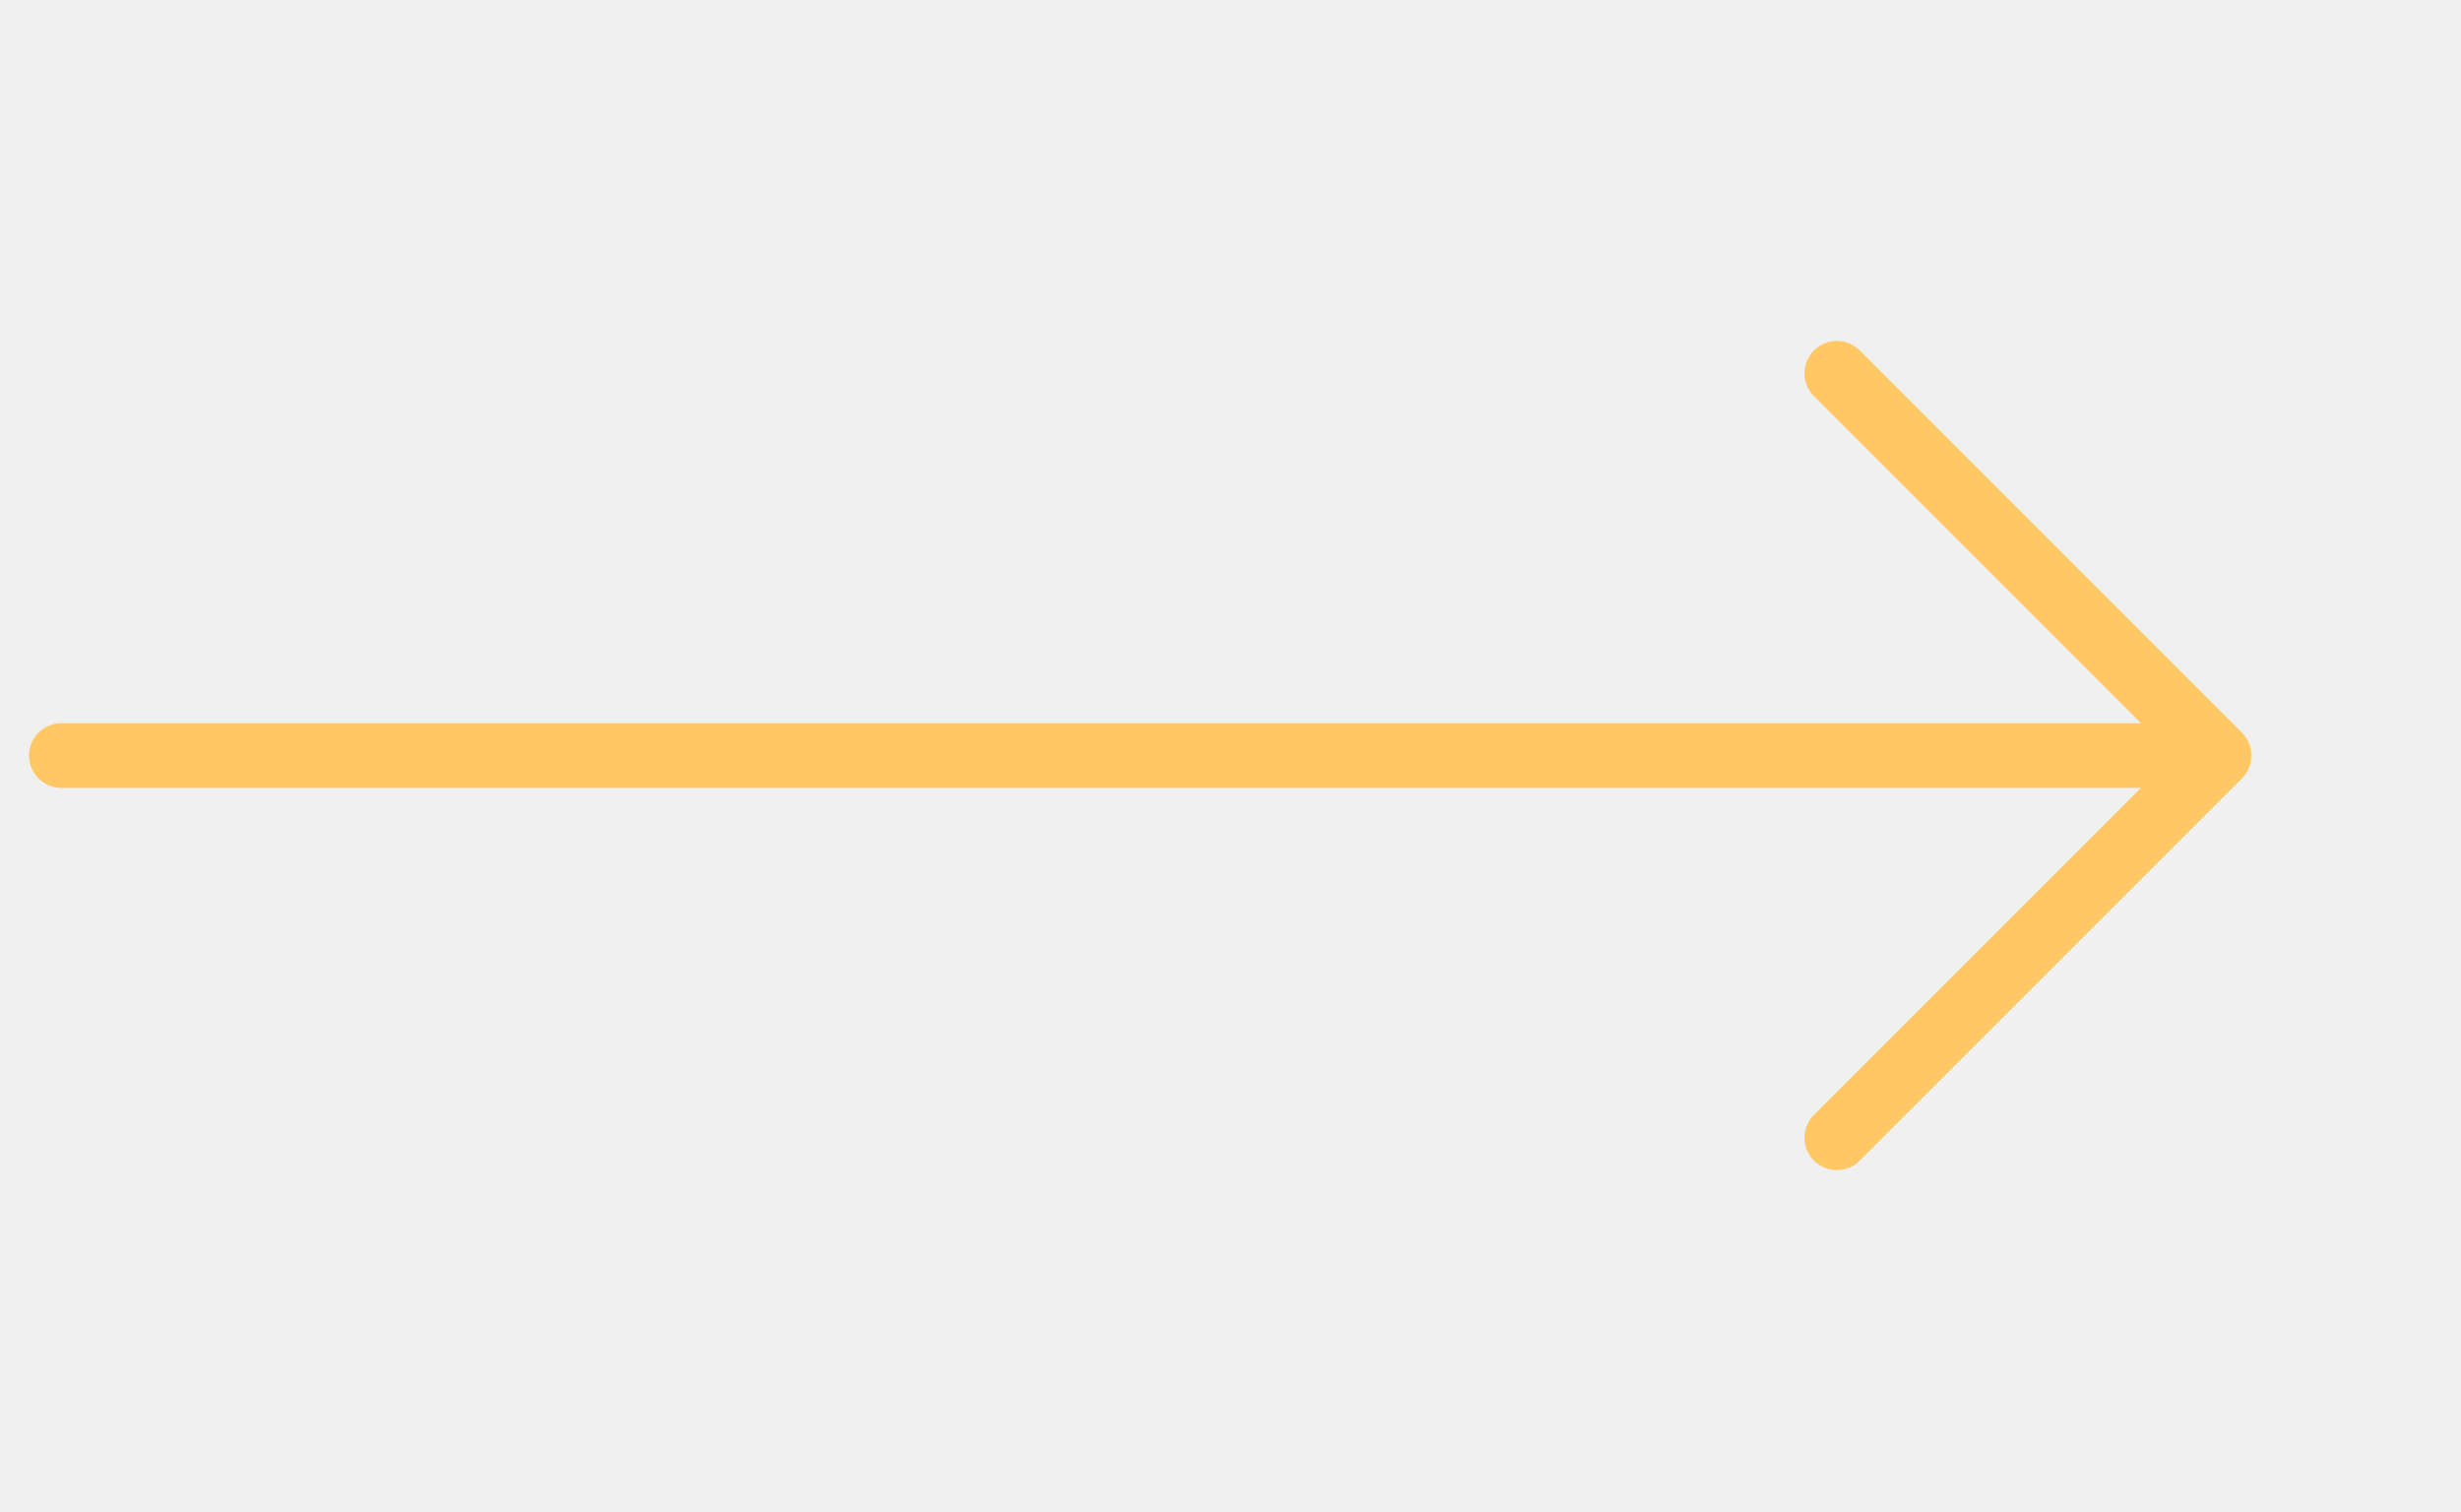
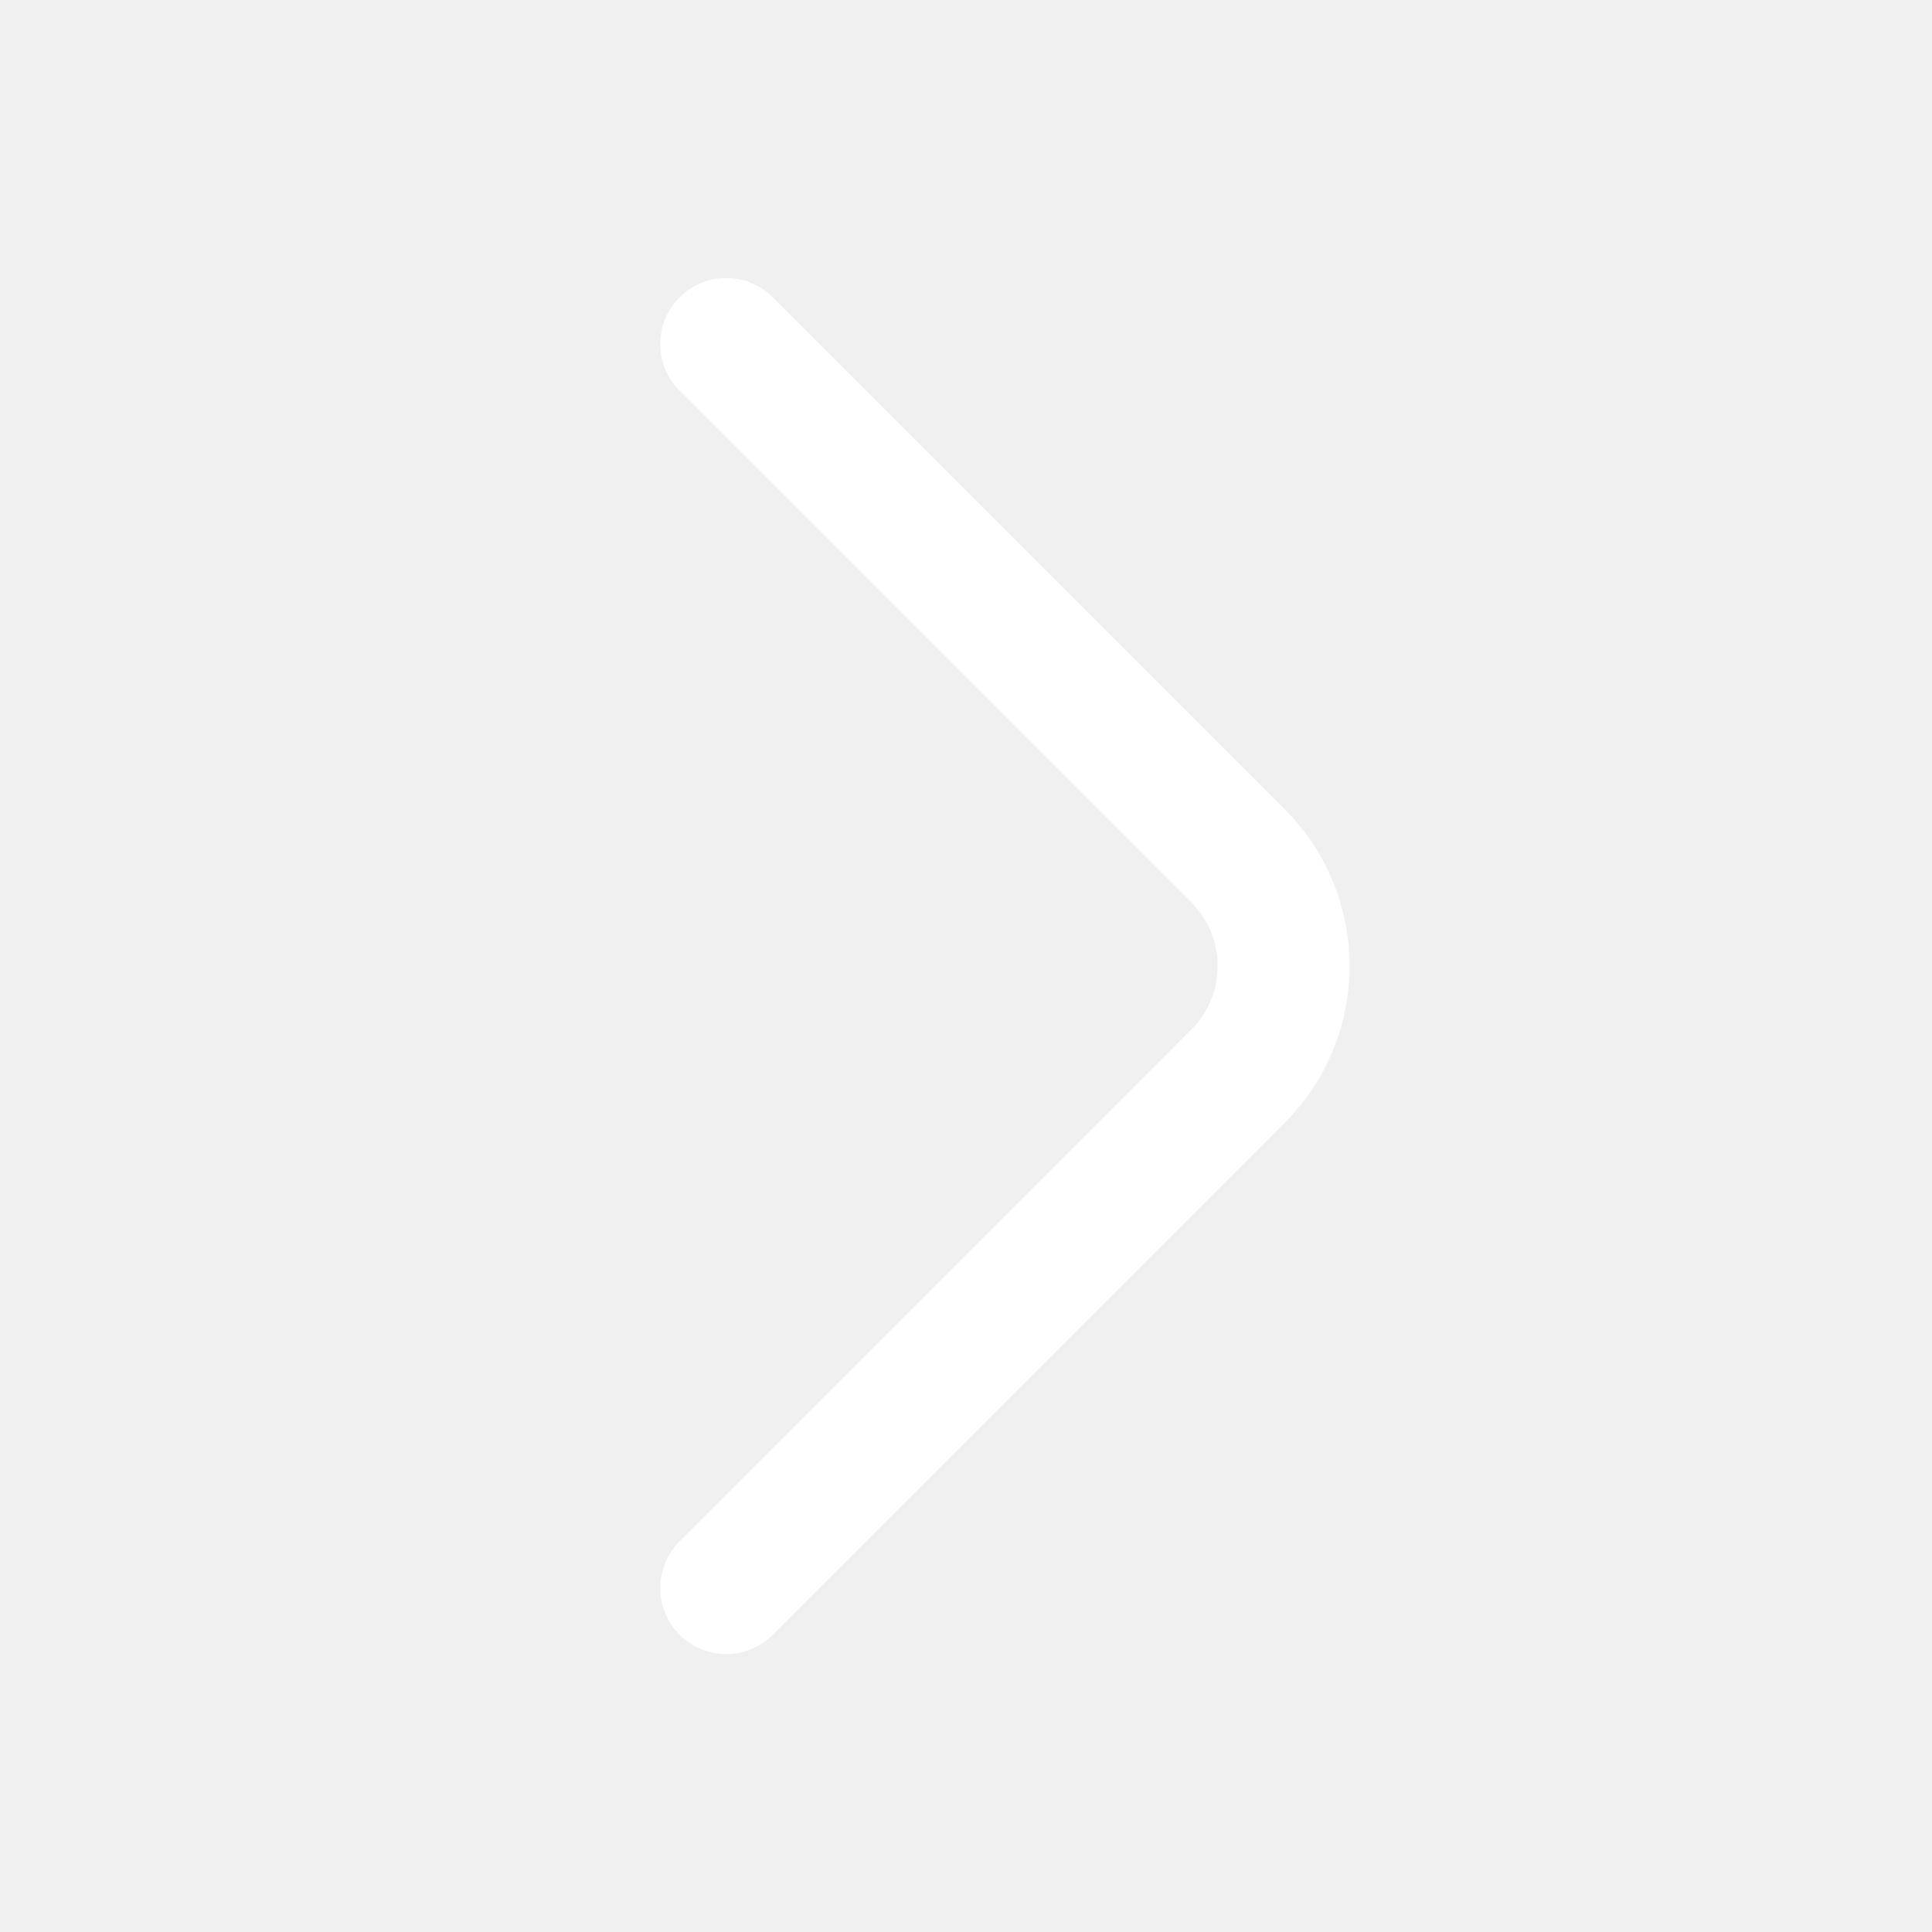
- <svg xmlns="http://www.w3.org/2000/svg" width="57" height="35" viewBox="0 0 57 35" fill="none">
-   <g id="vuesax/linear/arrow-right">
-     <g id="vuesax/linear/arrow-right_2">
-       <g id="arrow-right">
-         <path id="Vector" d="M42.544 8.648L51.396 17.5L42.544 26.352" stroke="#FFC865" stroke-width="1.5" stroke-miterlimit="10" stroke-linecap="round" stroke-linejoin="round" />
-         <path id="Vector_2" d="M1.422 17.5L51.148 17.5" stroke="#FFC865" stroke-width="1.5" stroke-miterlimit="10" stroke-linecap="round" stroke-linejoin="round" />
+ <svg xmlns="http://www.w3.org/2000/svg" width="41" height="41" viewBox="0 0 41 41" fill="none">
+   <g id="vuesax/linear/arrow-left">
+     <g id="vuesax/linear/arrow-left_2">
+       <g id="arrow-left">
+         <path id="Vector" d="M15.411 33.701L26.277 22.834C27.561 21.551 27.561 19.451 26.277 18.167L15.411 7.301" stroke="white" stroke-width="2.8" stroke-miterlimit="10" stroke-linecap="round" stroke-linejoin="round" />
      </g>
    </g>
  </g>
</svg>
